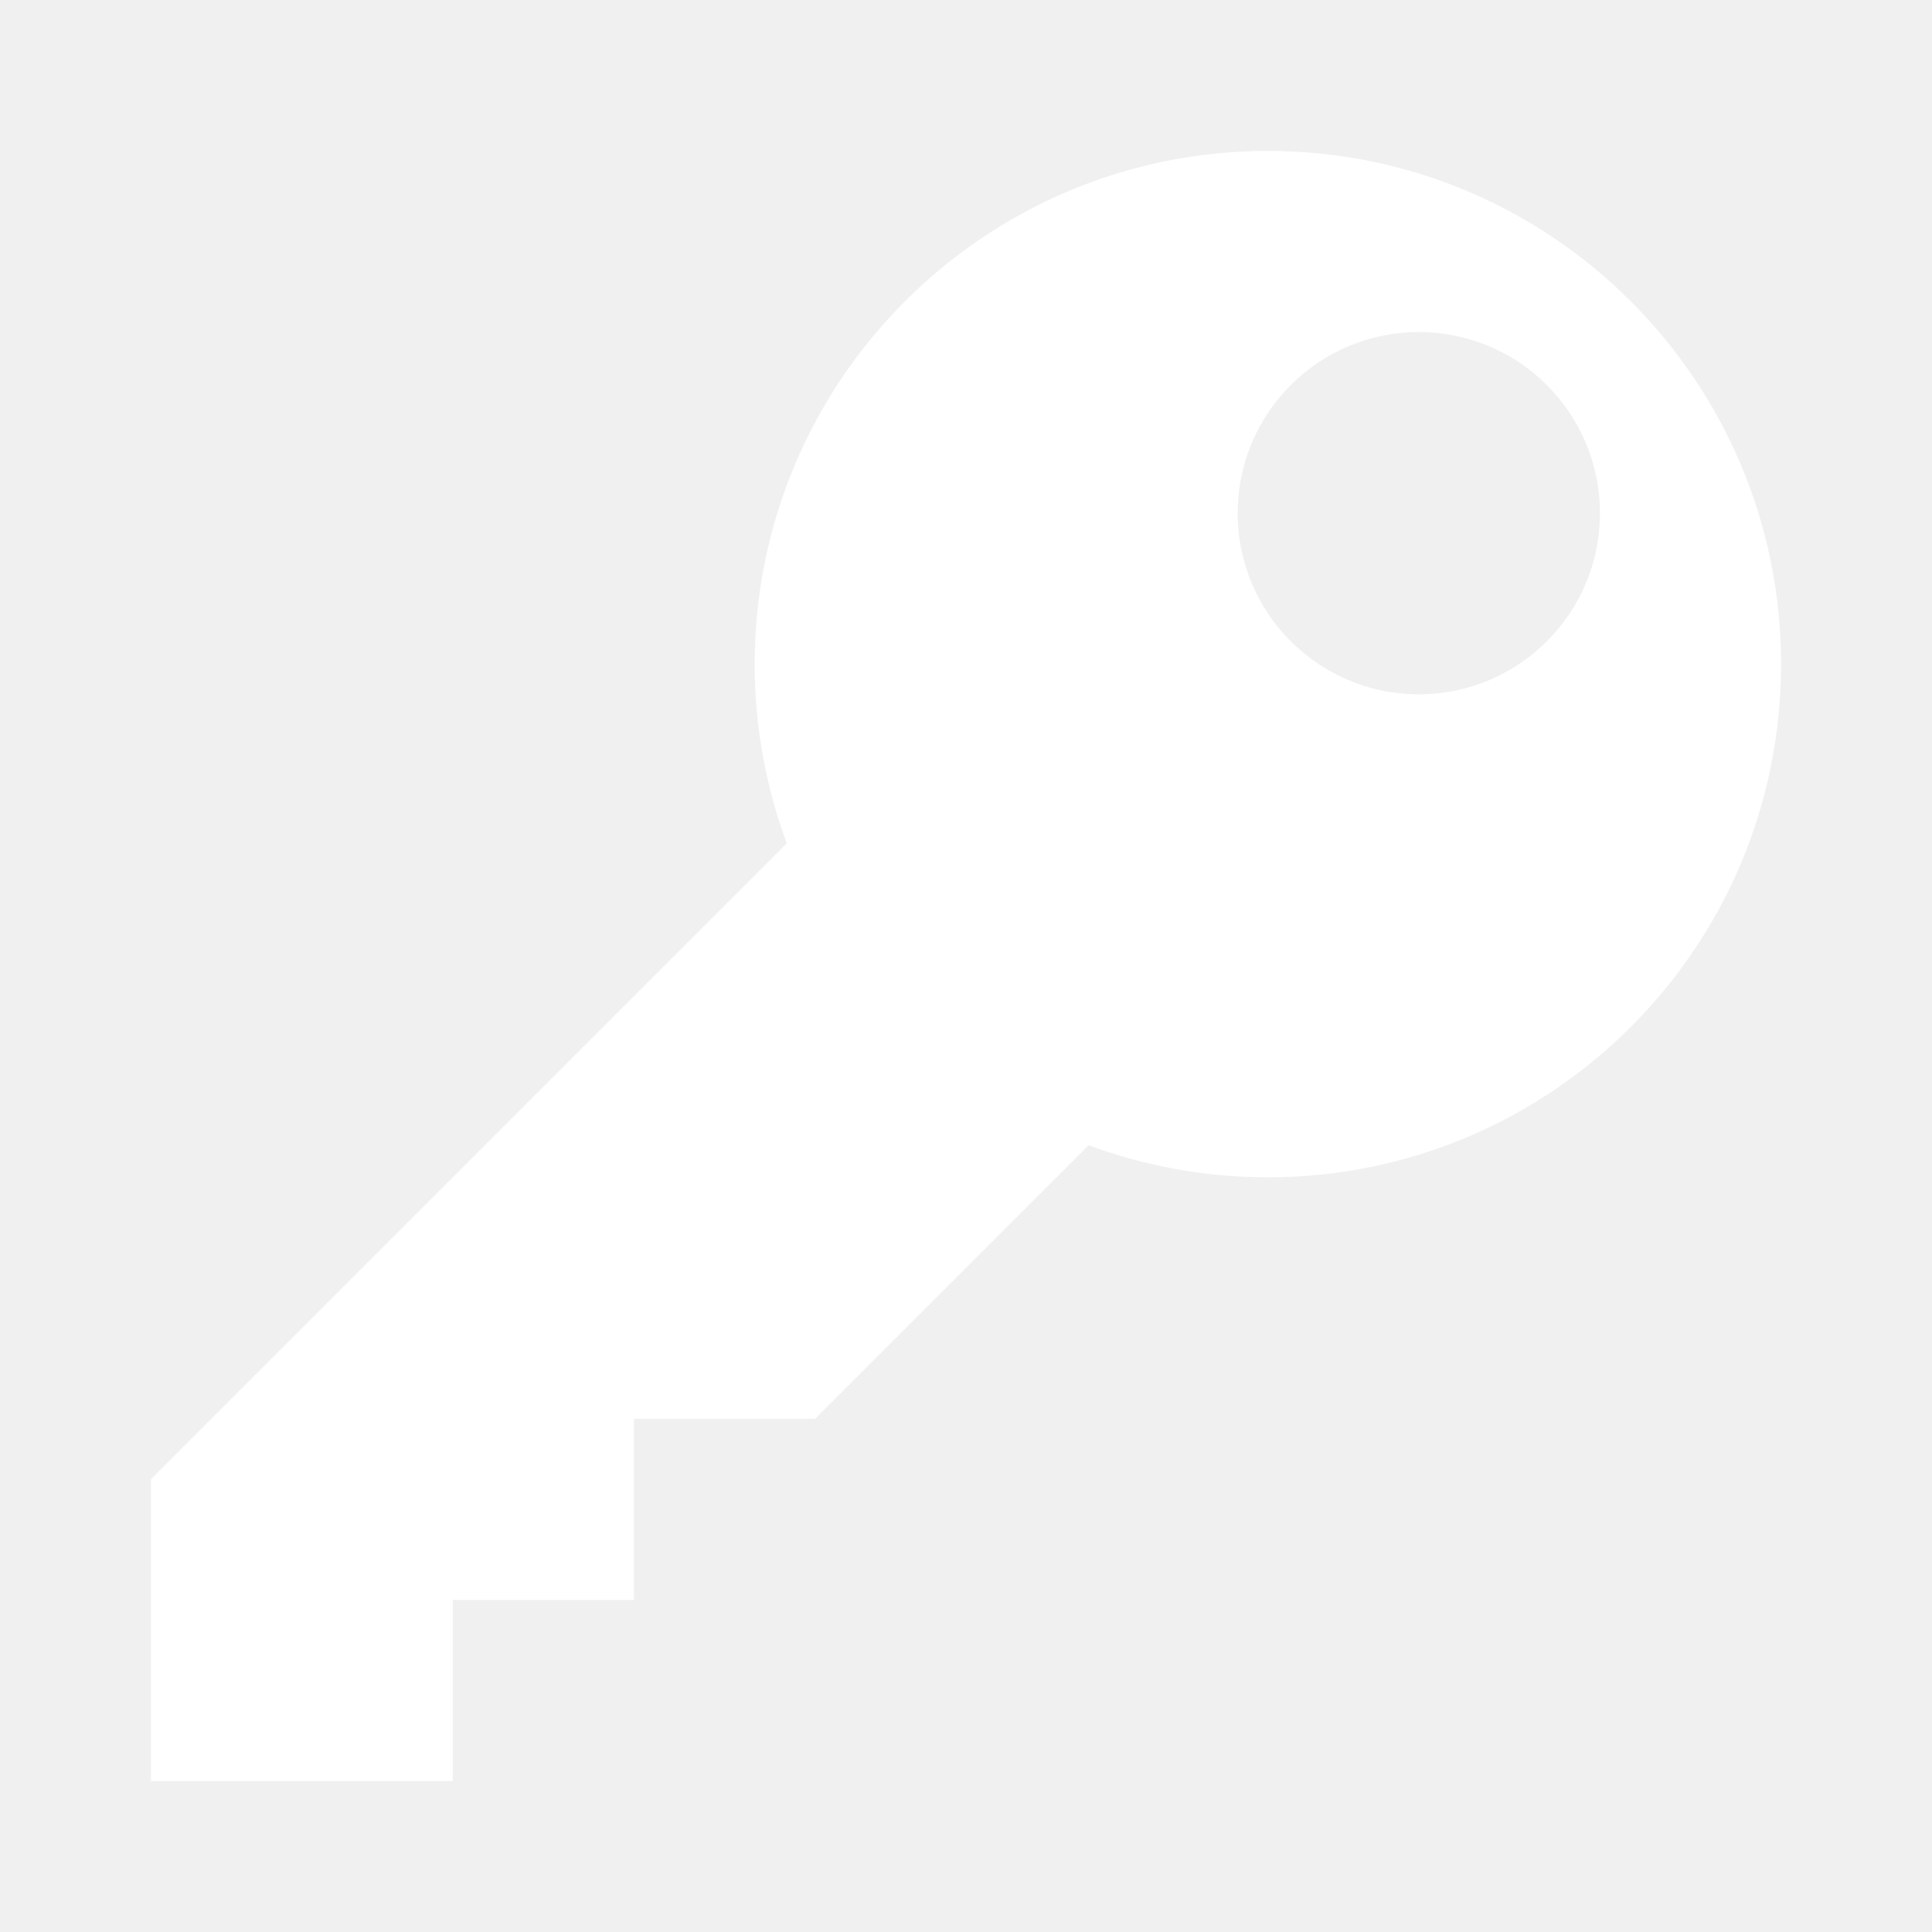
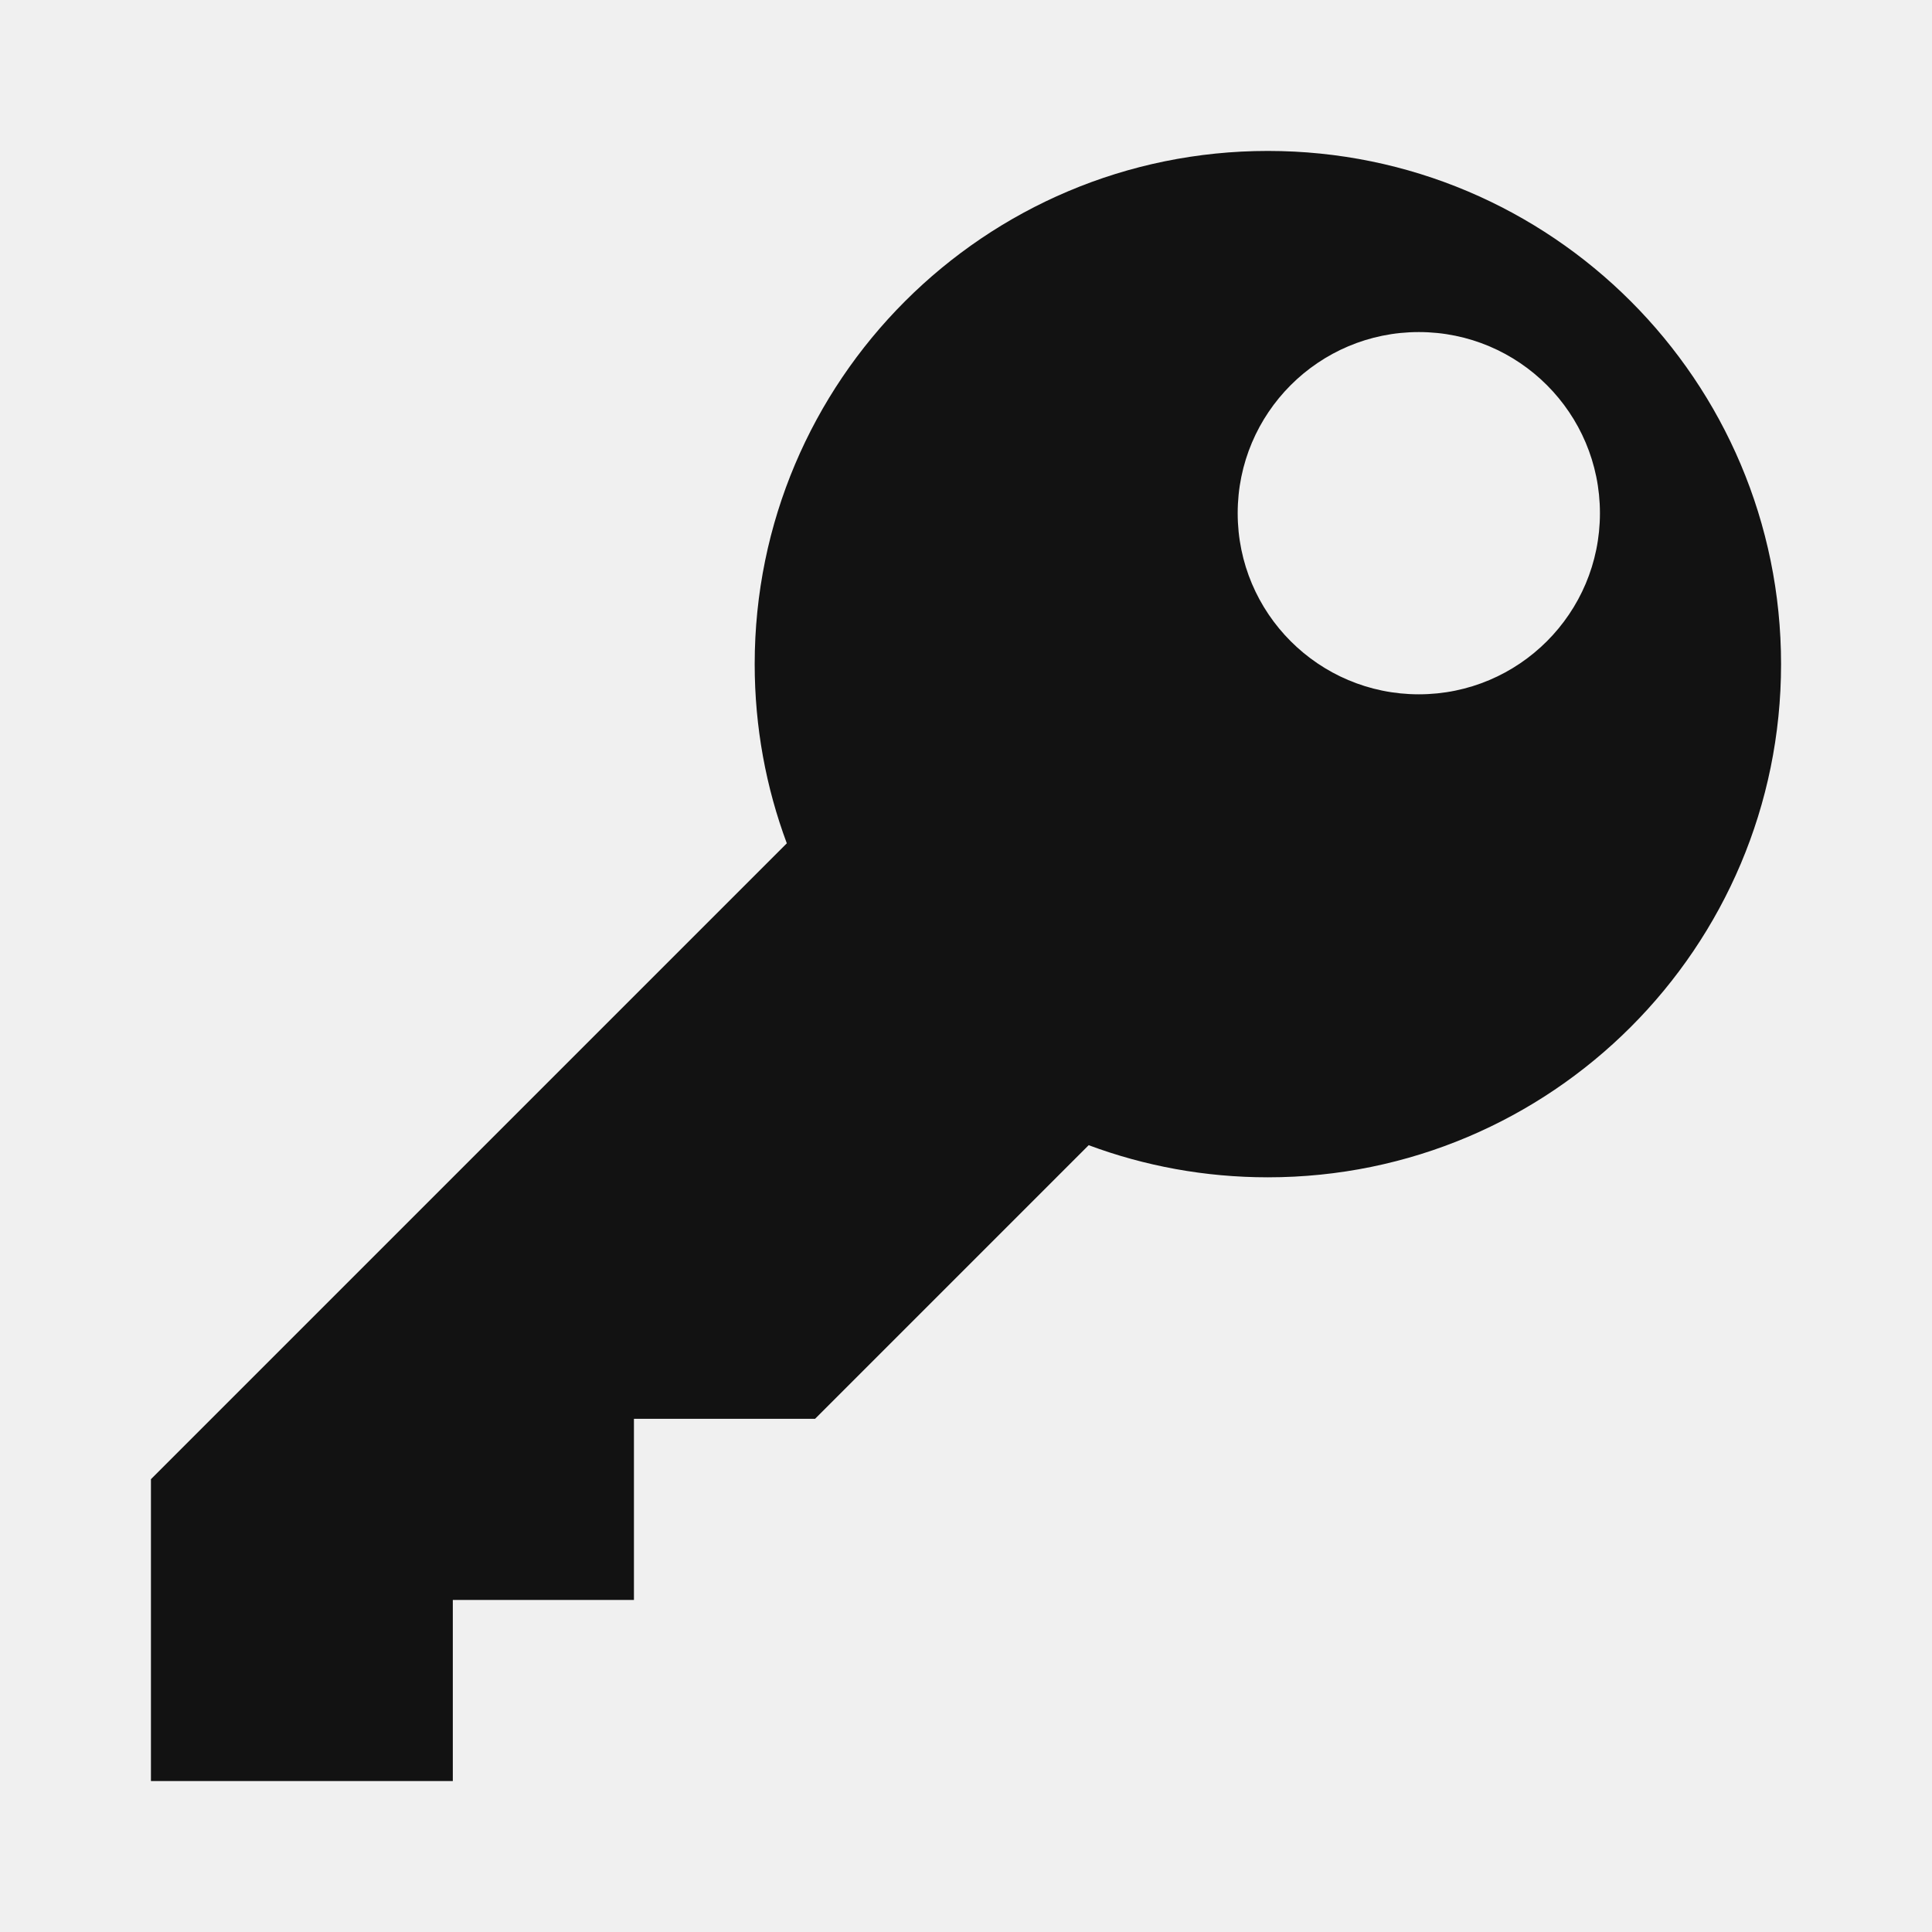
<svg xmlns="http://www.w3.org/2000/svg" height="32px" version="1.1" viewBox="0 0 32 32" width="32px" id="svg2">
  <defs id="defs8" />
-   <g id="Page-1" transform="translate(-0.5,-0.5)" style="fill:#ffffff;fill-rule:evenodd;stroke:none;stroke-width:1">
-     <g id="icon-24-key" style="fill:#ffffff">
-       <path d="M 18.532,19.468 14,24 l -3,0 0,3 -3,0 0,3 -5,0 0,-5 10.532,-10.532 C 13.188,13.544 13,12.544 13,11.5 13,6.806 16.806,3 21.5,3 26.194,3 30,6.806 30,11.5 30,16.194 26.194,20 21.5,20 20.456,20 19.456,19.812 18.532,19.468 l 0,0 0,0 z M 27,9 c 0,-1.657 -1.343,-3 -3,-3 -1.657,0 -3,1.343 -3,3 0,1.657 1.343,3 3,3 1.657,0 3,-1.343 3,-3 l 0,0 z" id="key" style="fill:#ffffff" />
+   <g id="Page-1" transform="translate(-0.5,-0.5)" style="fill:#121212;fill-rule:evenodd;stroke:none;stroke-width:1;fill-opacity:1">
+     <g id="icon-24-key" style="fill:#121212;fill-opacity:1">
+       <path d="M 18.532,19.468 14,24 l -3,0 0,3 -3,0 0,3 -5,0 0,-5 10.532,-10.532 C 13.188,13.544 13,12.544 13,11.5 13,6.806 16.806,3 21.5,3 26.194,3 30,6.806 30,11.5 30,16.194 26.194,20 21.5,20 20.456,20 19.456,19.812 18.532,19.468 l 0,0 0,0 z M 27,9 c 0,-1.657 -1.343,-3 -3,-3 -1.657,0 -3,1.343 -3,3 0,1.657 1.343,3 3,3 1.657,0 3,-1.343 3,-3 l 0,0 z" id="key" style="fill:#121212;fill-opacity:1" />
    </g>
  </g>
</svg>
